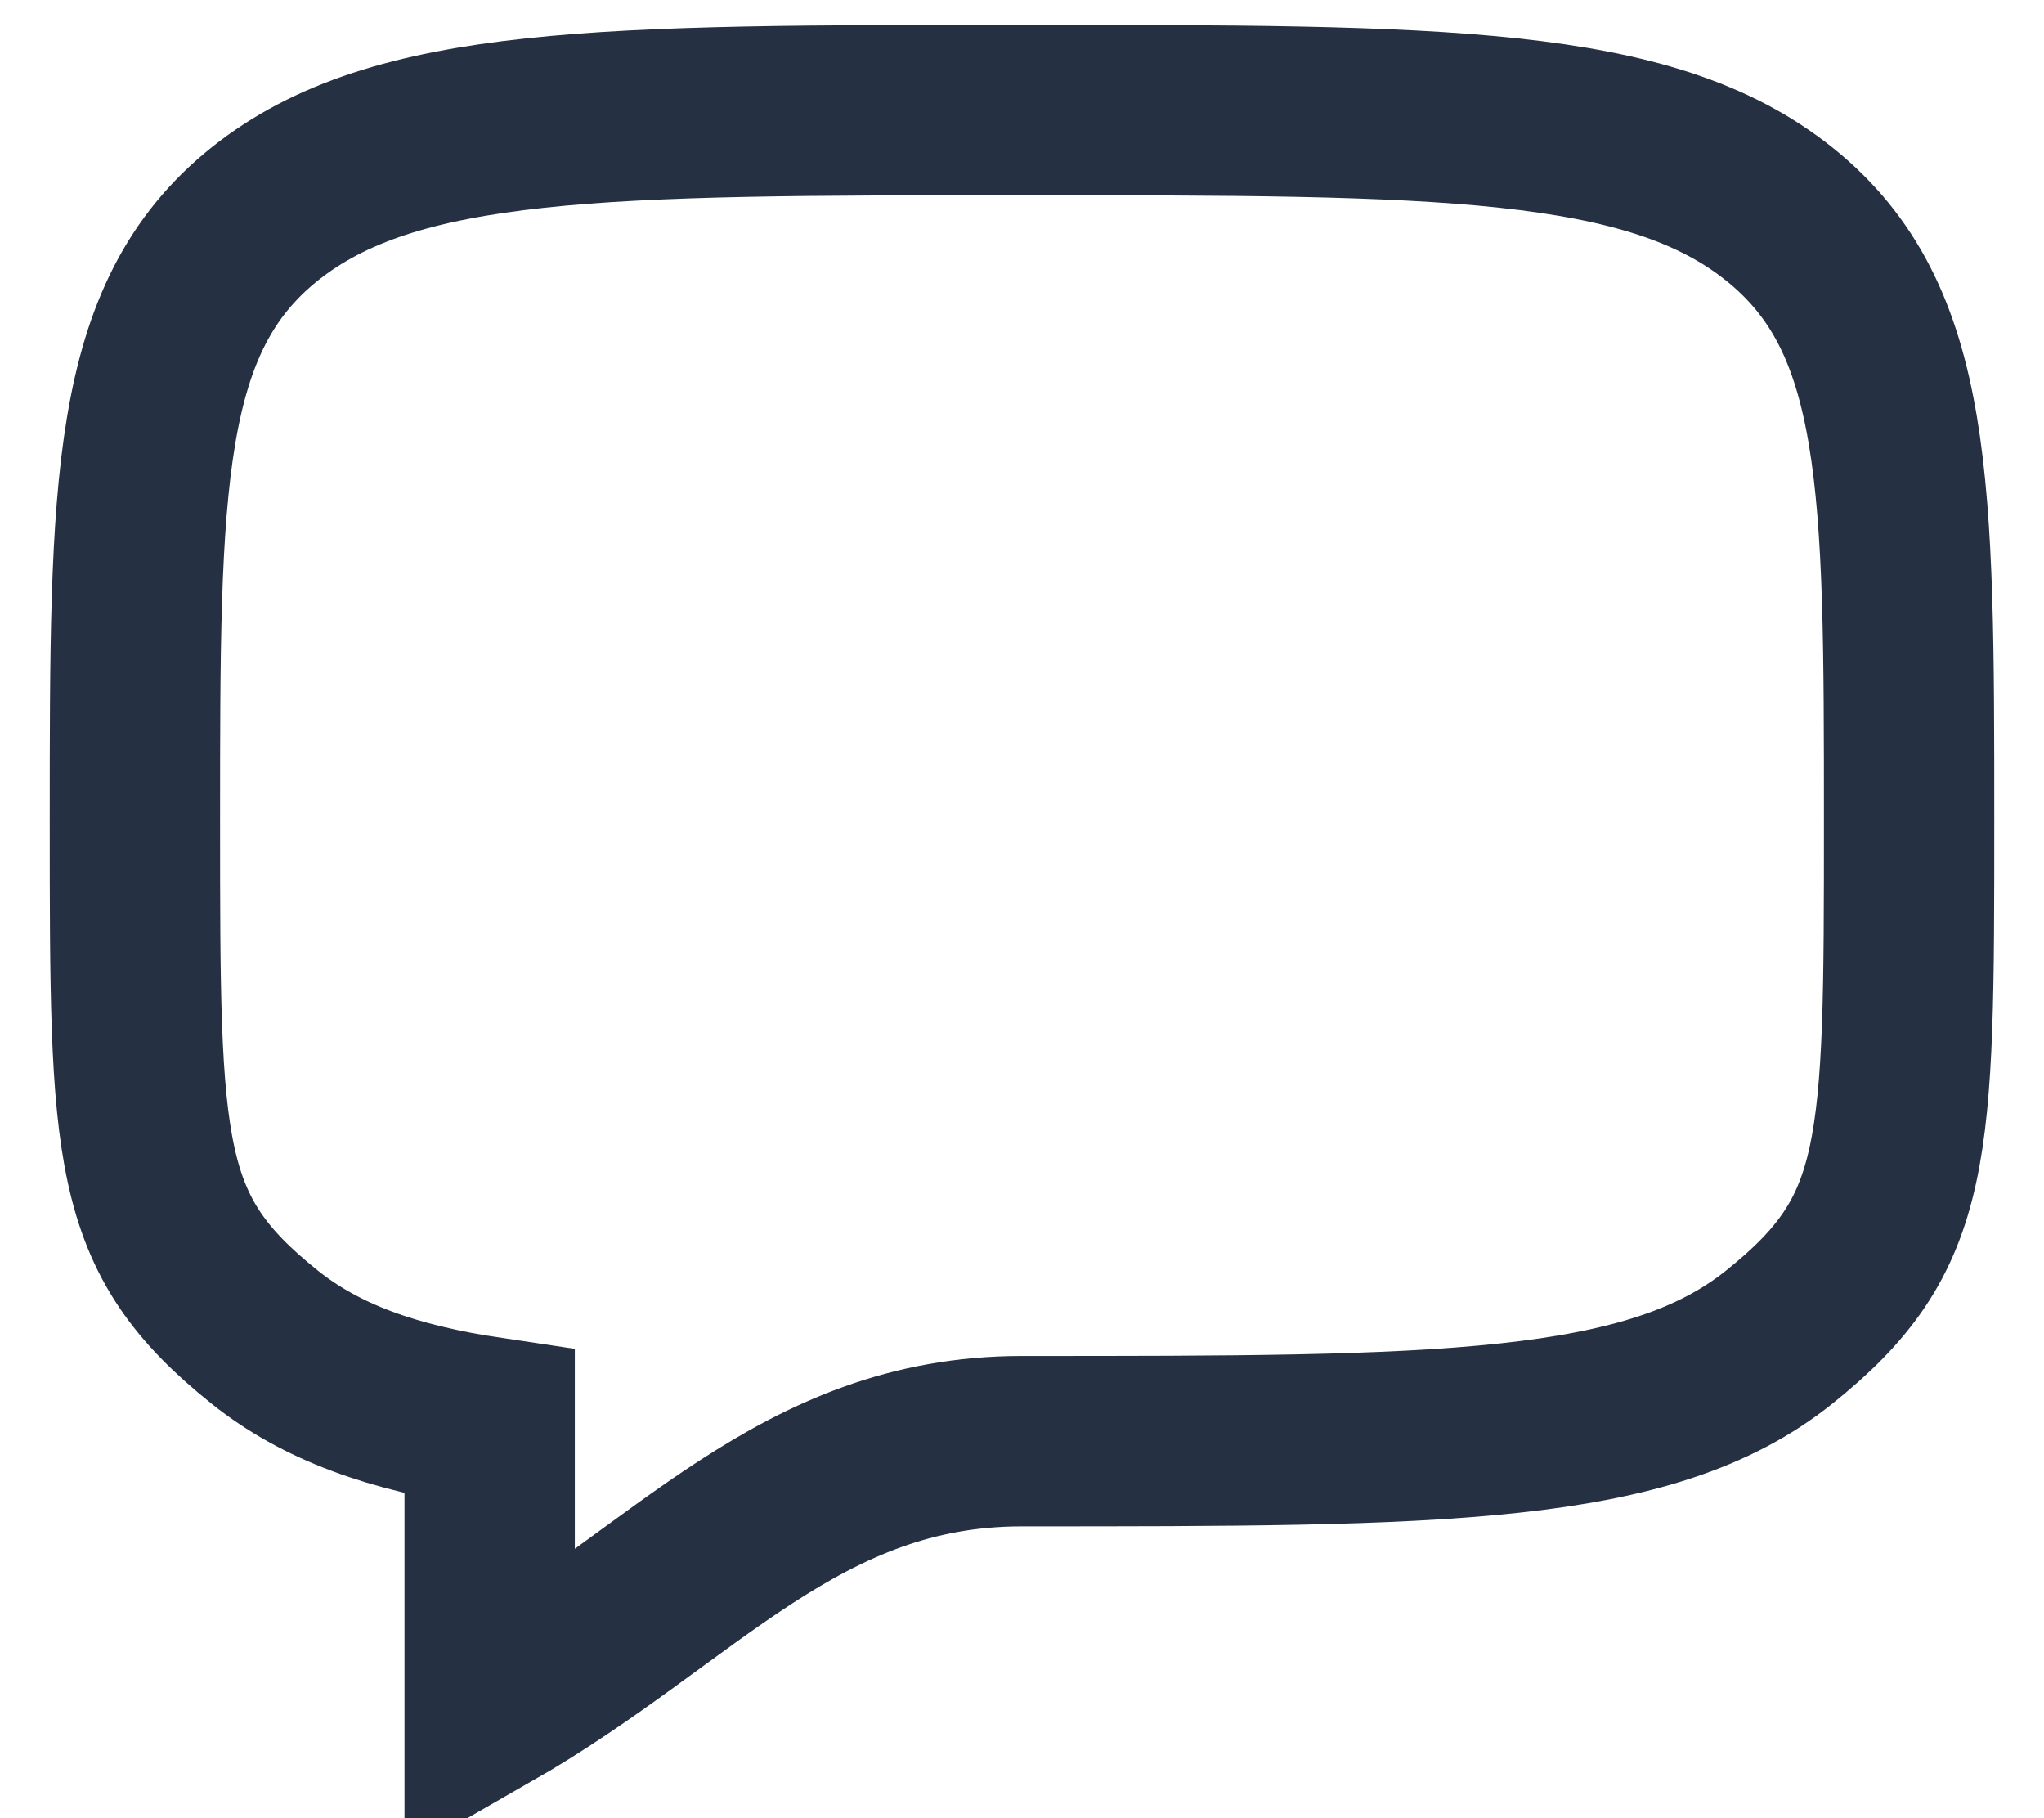
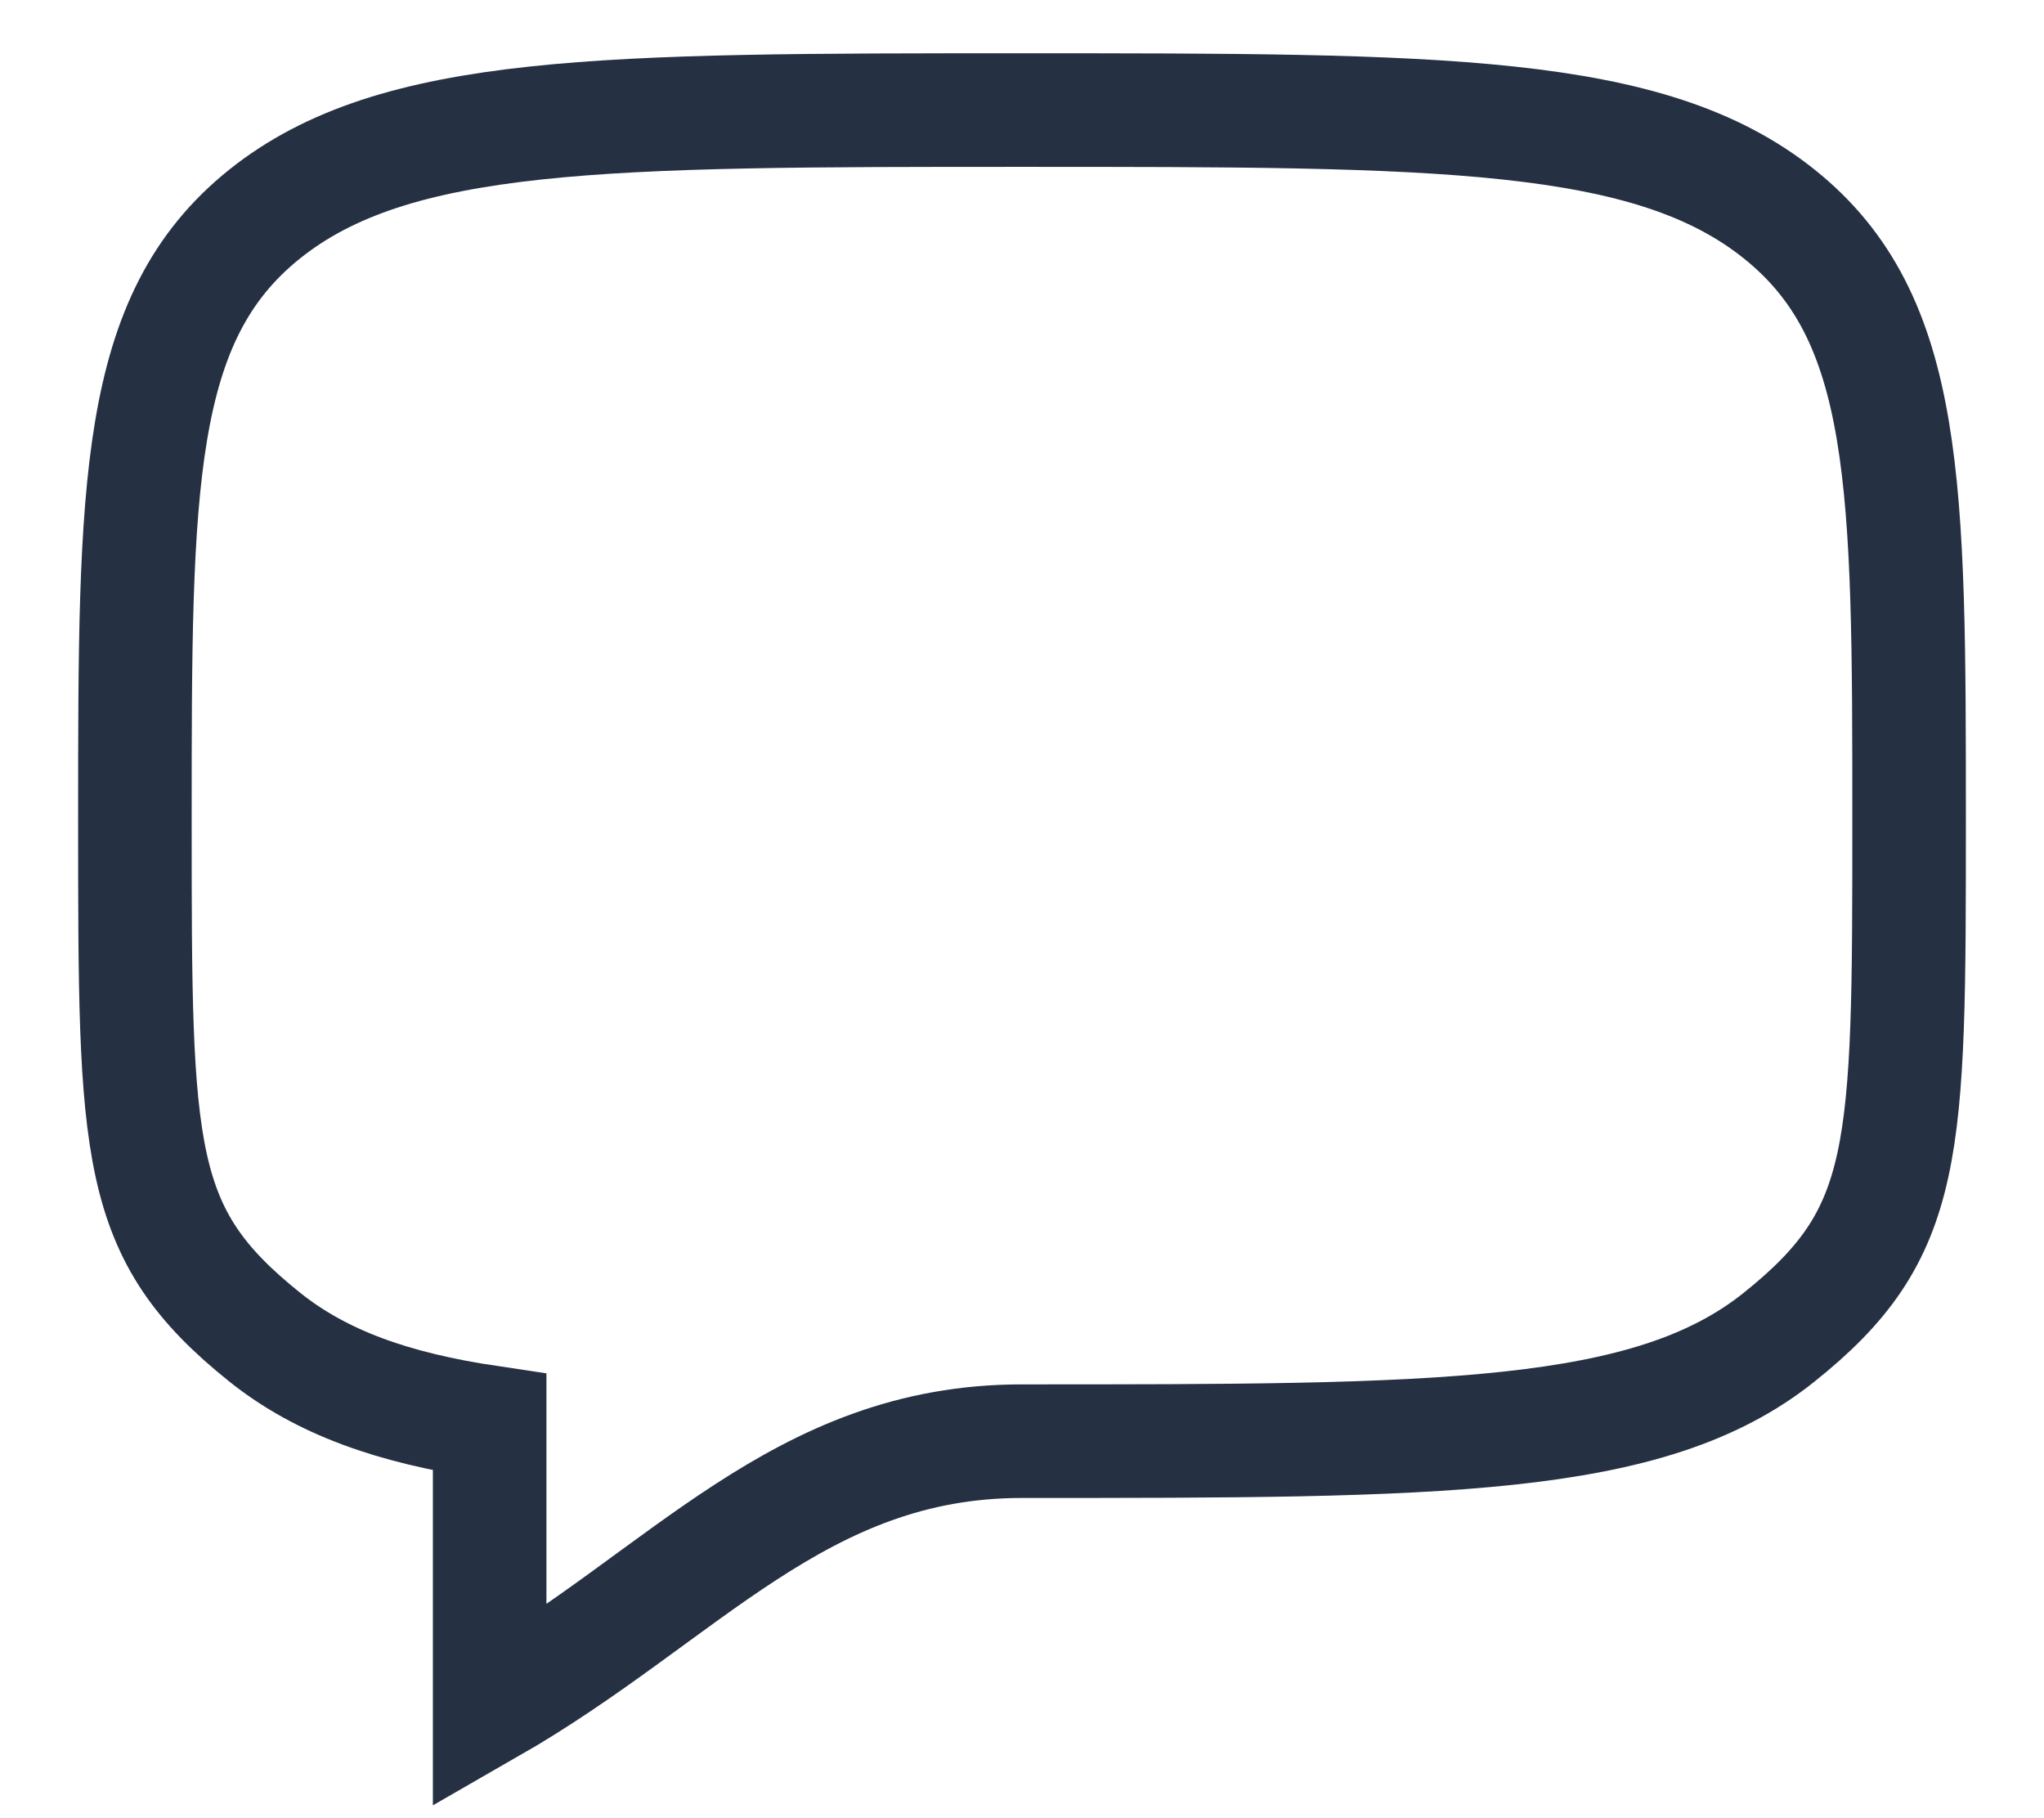
<svg xmlns="http://www.w3.org/2000/svg" width="18" height="16" viewBox="0 0 18 16" fill="none">
-   <path d="M2.331 11.772C1.188 10.857 1.188 10.165 1.188 7.219C1.188 4.273 1.188 2.799 2.331 1.884C3.477 0.969 5.317 0.969 9 0.969C12.683 0.969 14.524 0.969 15.668 1.884C16.812 2.799 16.812 4.273 16.812 7.219C16.812 10.165 16.812 10.857 15.668 11.772C14.525 12.688 12.683 12.688 9 12.688C7.039 12.688 6.031 14.045 4.312 15.031V12.522C3.458 12.395 2.829 12.17 2.331 11.772Z" stroke="#253143" stroke-width="1.5" strokeLinecap="round" strokeLinejoin="round" />
+   <path d="M2.331 11.772C1.188 10.857 1.188 10.165 1.188 7.219C1.188 4.273 1.188 2.799 2.331 1.884C3.477 0.969 5.317 0.969 9 0.969C12.683 0.969 14.524 0.969 15.668 1.884C16.812 2.799 16.812 4.273 16.812 7.219C16.812 10.165 16.812 10.857 15.668 11.772C14.525 12.688 12.683 12.688 9 12.688C7.039 12.688 6.031 14.045 4.312 15.031V12.522C3.458 12.395 2.829 12.17 2.331 11.772Z" stroke="#253143" strokeWidth="1.5" strokeLinecap="round" strokeLinejoin="round" />
</svg>
